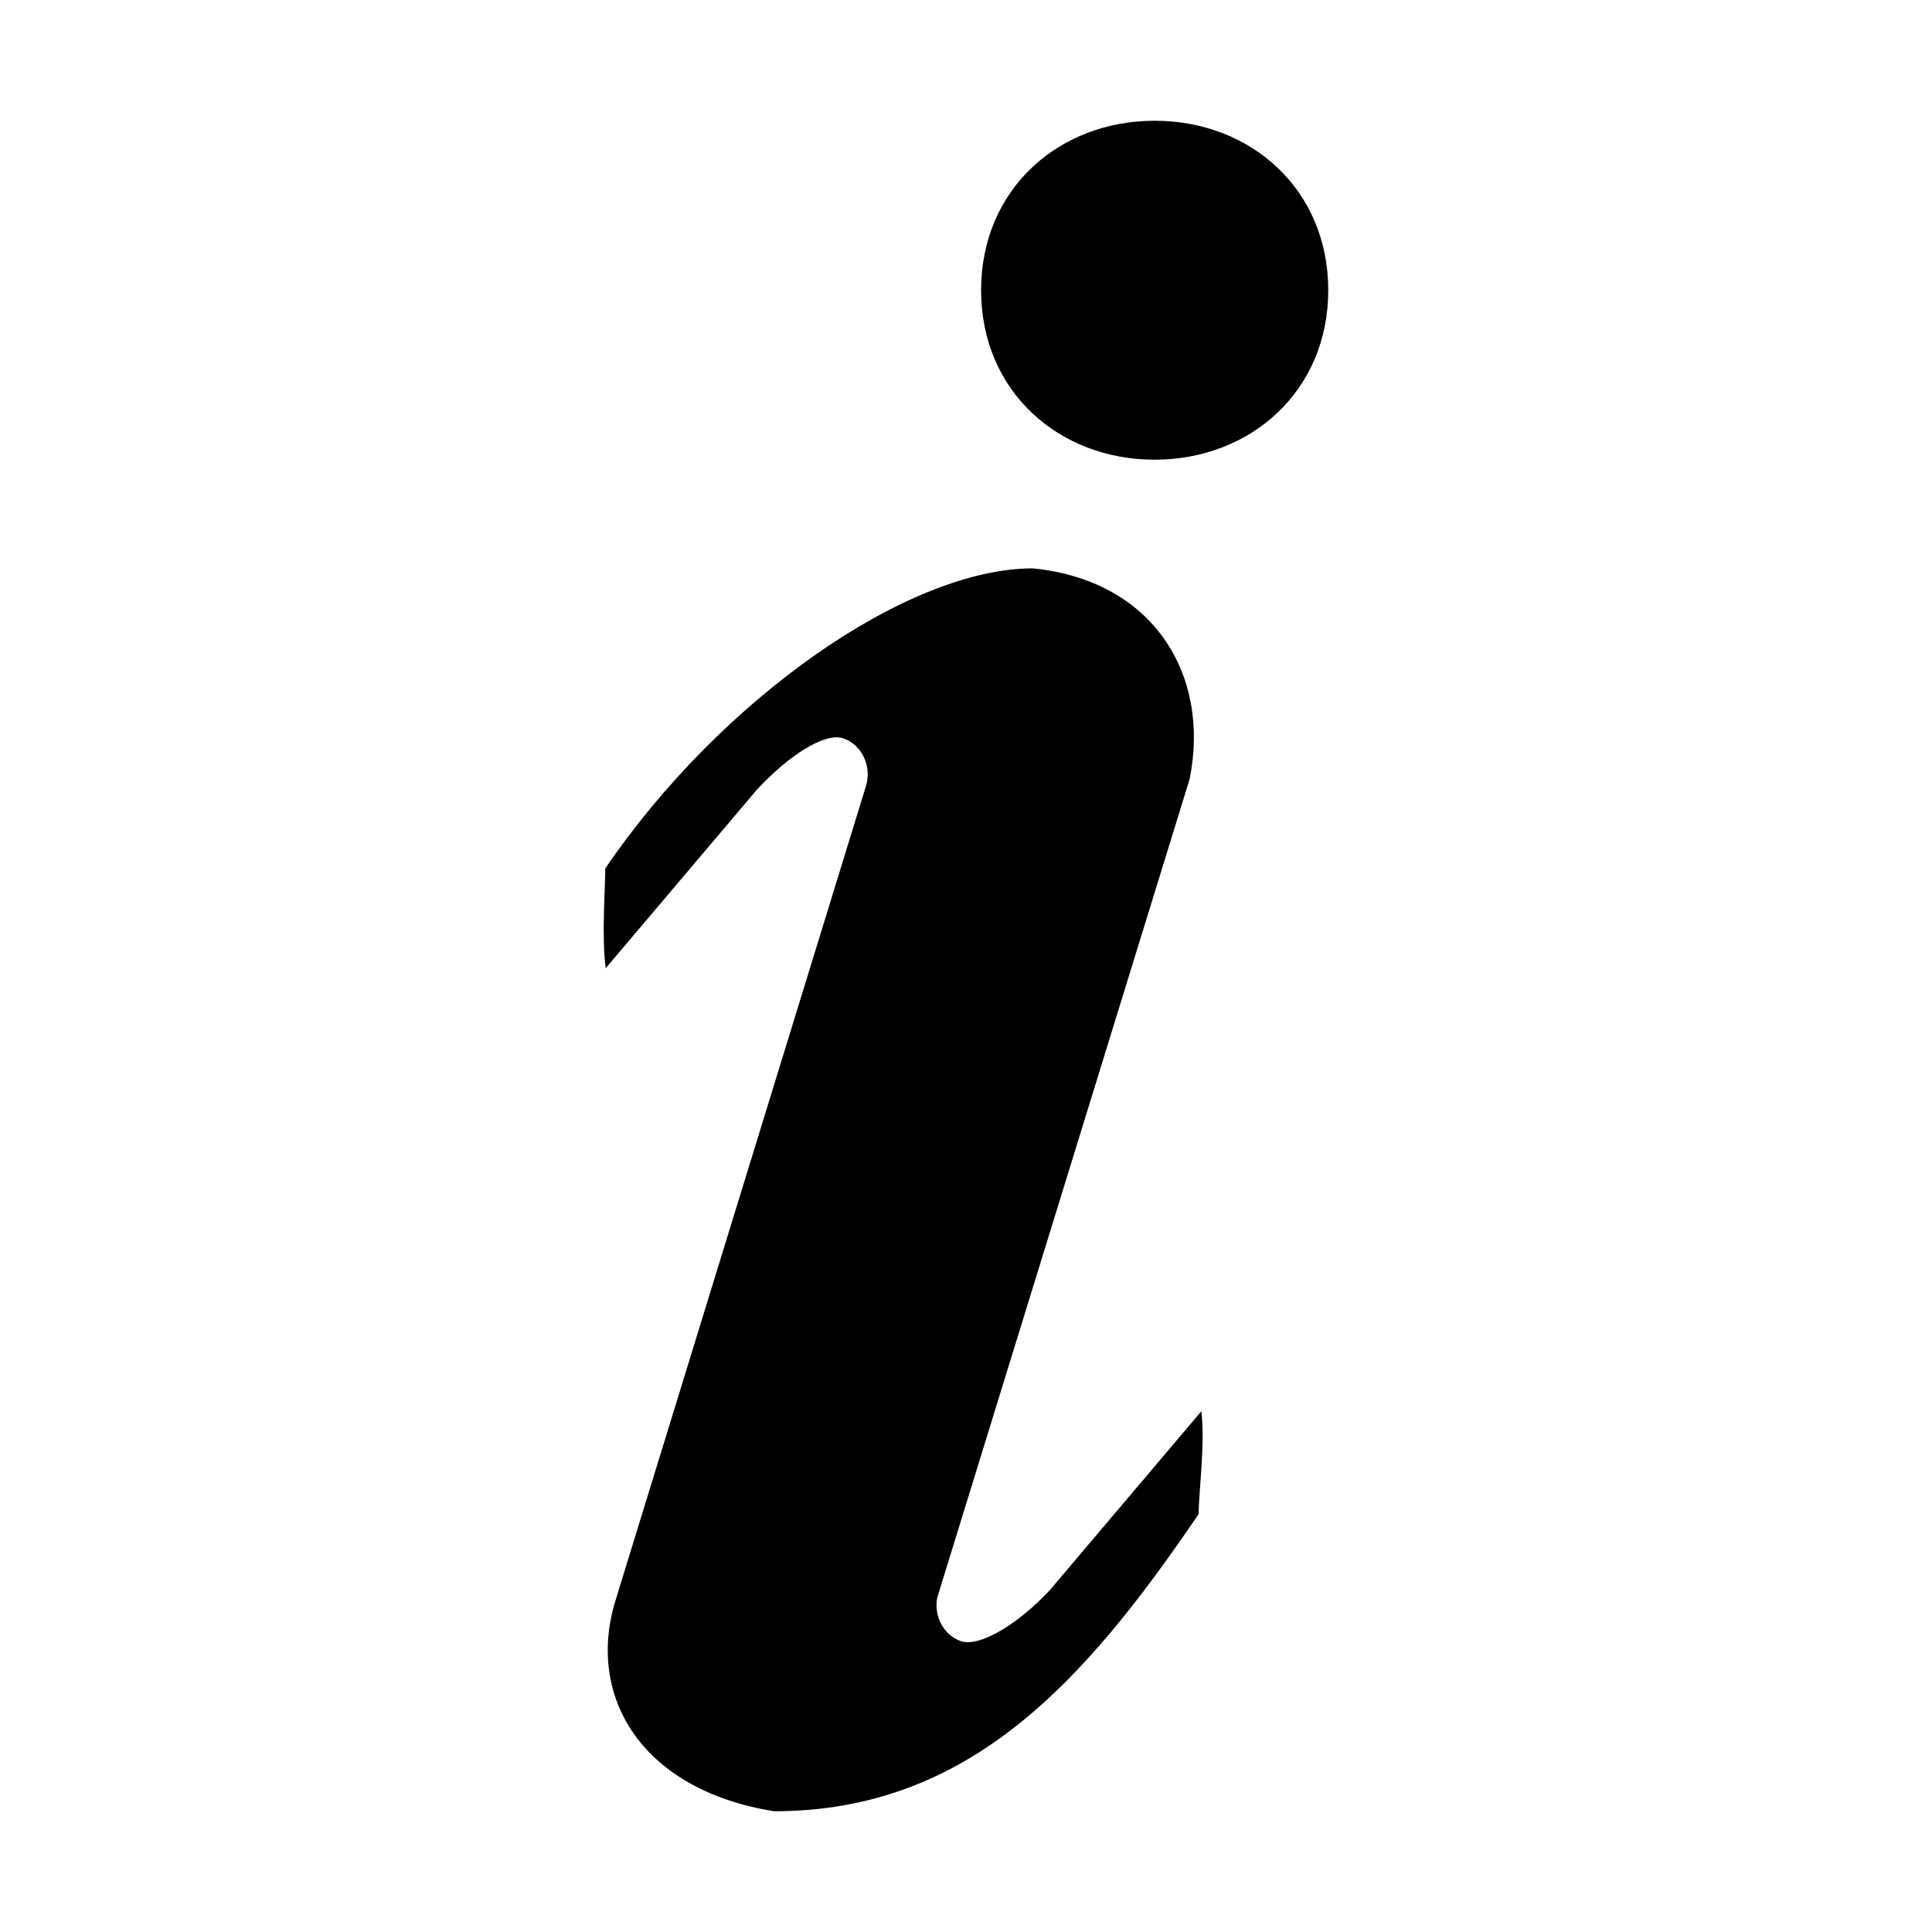
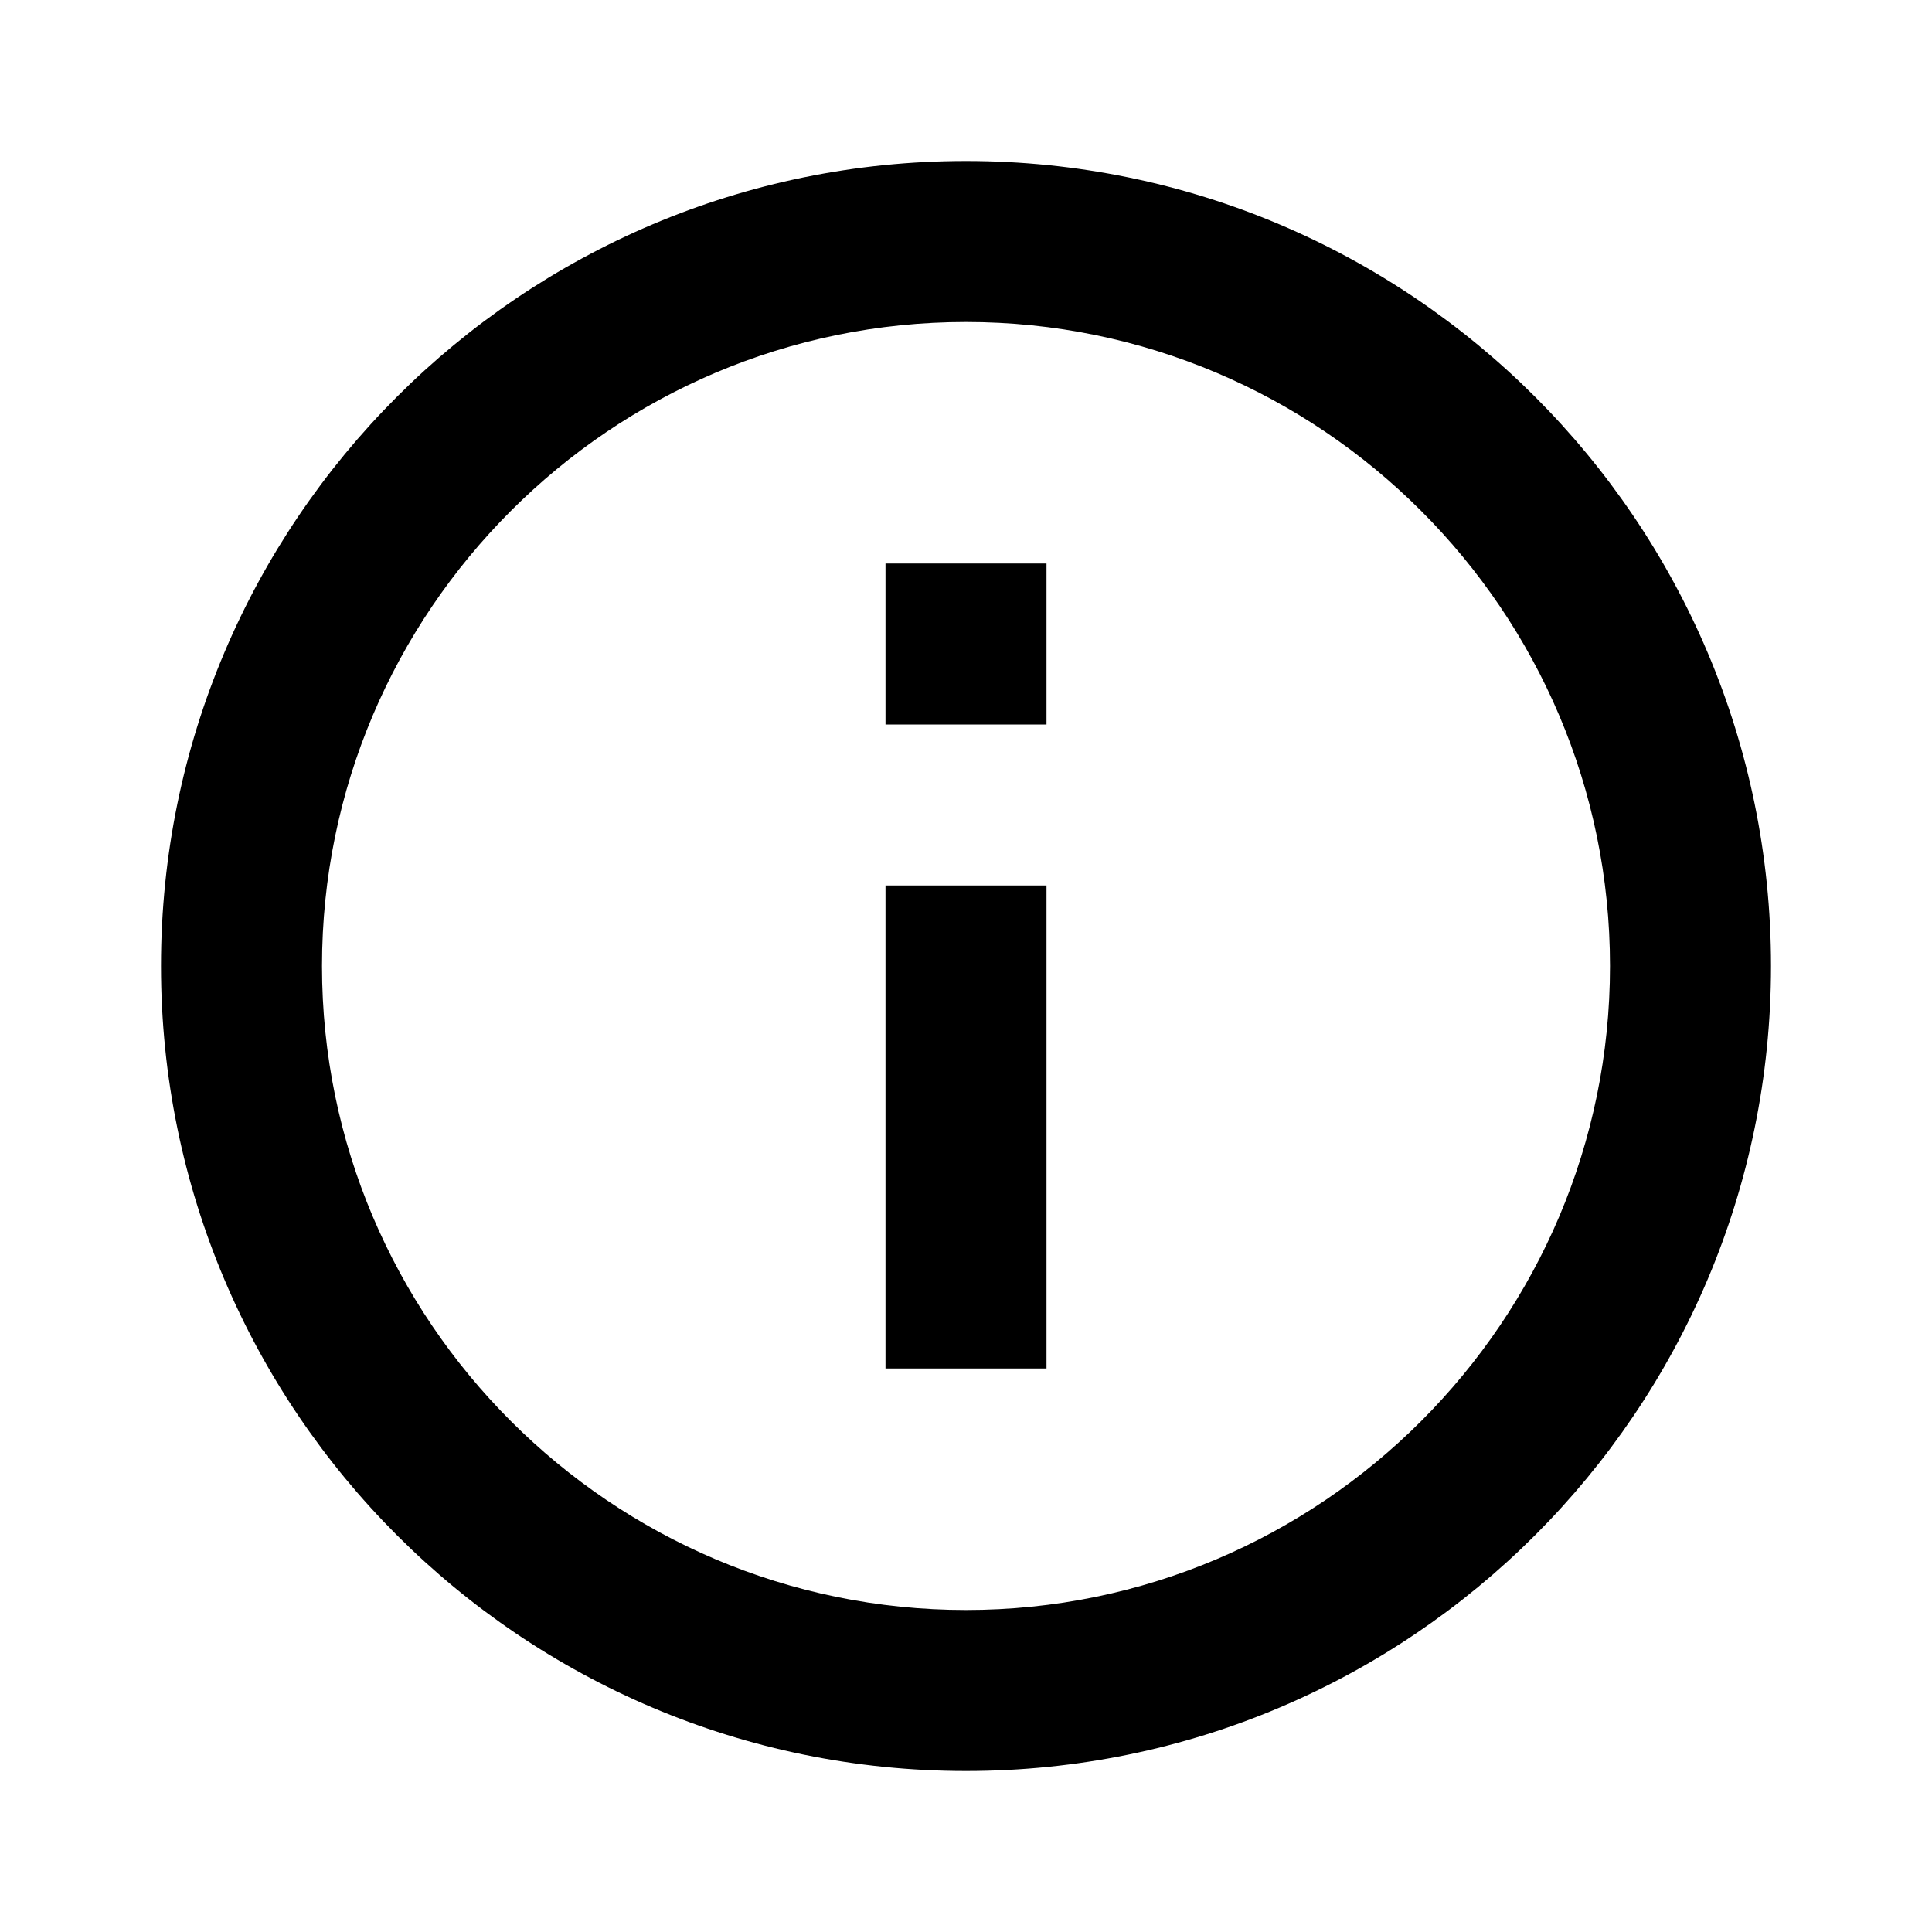
- <svg xmlns="http://www.w3.org/2000/svg" viewBox="0 0 32 32" class="v-icon">
-   <path d="M16.25 4.807c0 1.673 1.286 2.807 2.874 2.807S22 6.479 22 4.807C22 3.133 20.713 2 19.124 2c-1.587 0-2.874 1.133-2.874 2.807zm-6.225 9.578c0 .332-.062 1.156.008 1.651l2.509-2.963c.52-.558 1.12-.949 1.426-.843.307.105.476.46.375.79l-4.152 13.5c-.479 1.577.426 3.126 2.63 3.48 3.228 0 5.145-2.144 7.032-4.922 0-.332.112-1.205.044-1.702l-2.509 2.962c-.52.559-1.164.95-1.472.845-.283-.098-.45-.407-.394-.716l4.182-13.563c.348-1.722-.597-3.29-2.595-3.49-2.1 0-5.197 2.194-7.084 4.971z" />
+ <svg xmlns="http://www.w3.org/2000/svg" viewBox="0 0 24 24" class="v-icon">
+   <path d="M11 17h2v-6h-2v6zm1-15C6.48 2 2 6.48 2 12s4.48 10 10 10 10-4.48 10-10S17.52 2 12 2zm0 18c-4.41 0-8-3.59-8-8s3.59-8 8-8 8 3.59 8 8-3.59 8-8 8zM11 9h2V7h-2v2z" />
</svg>
